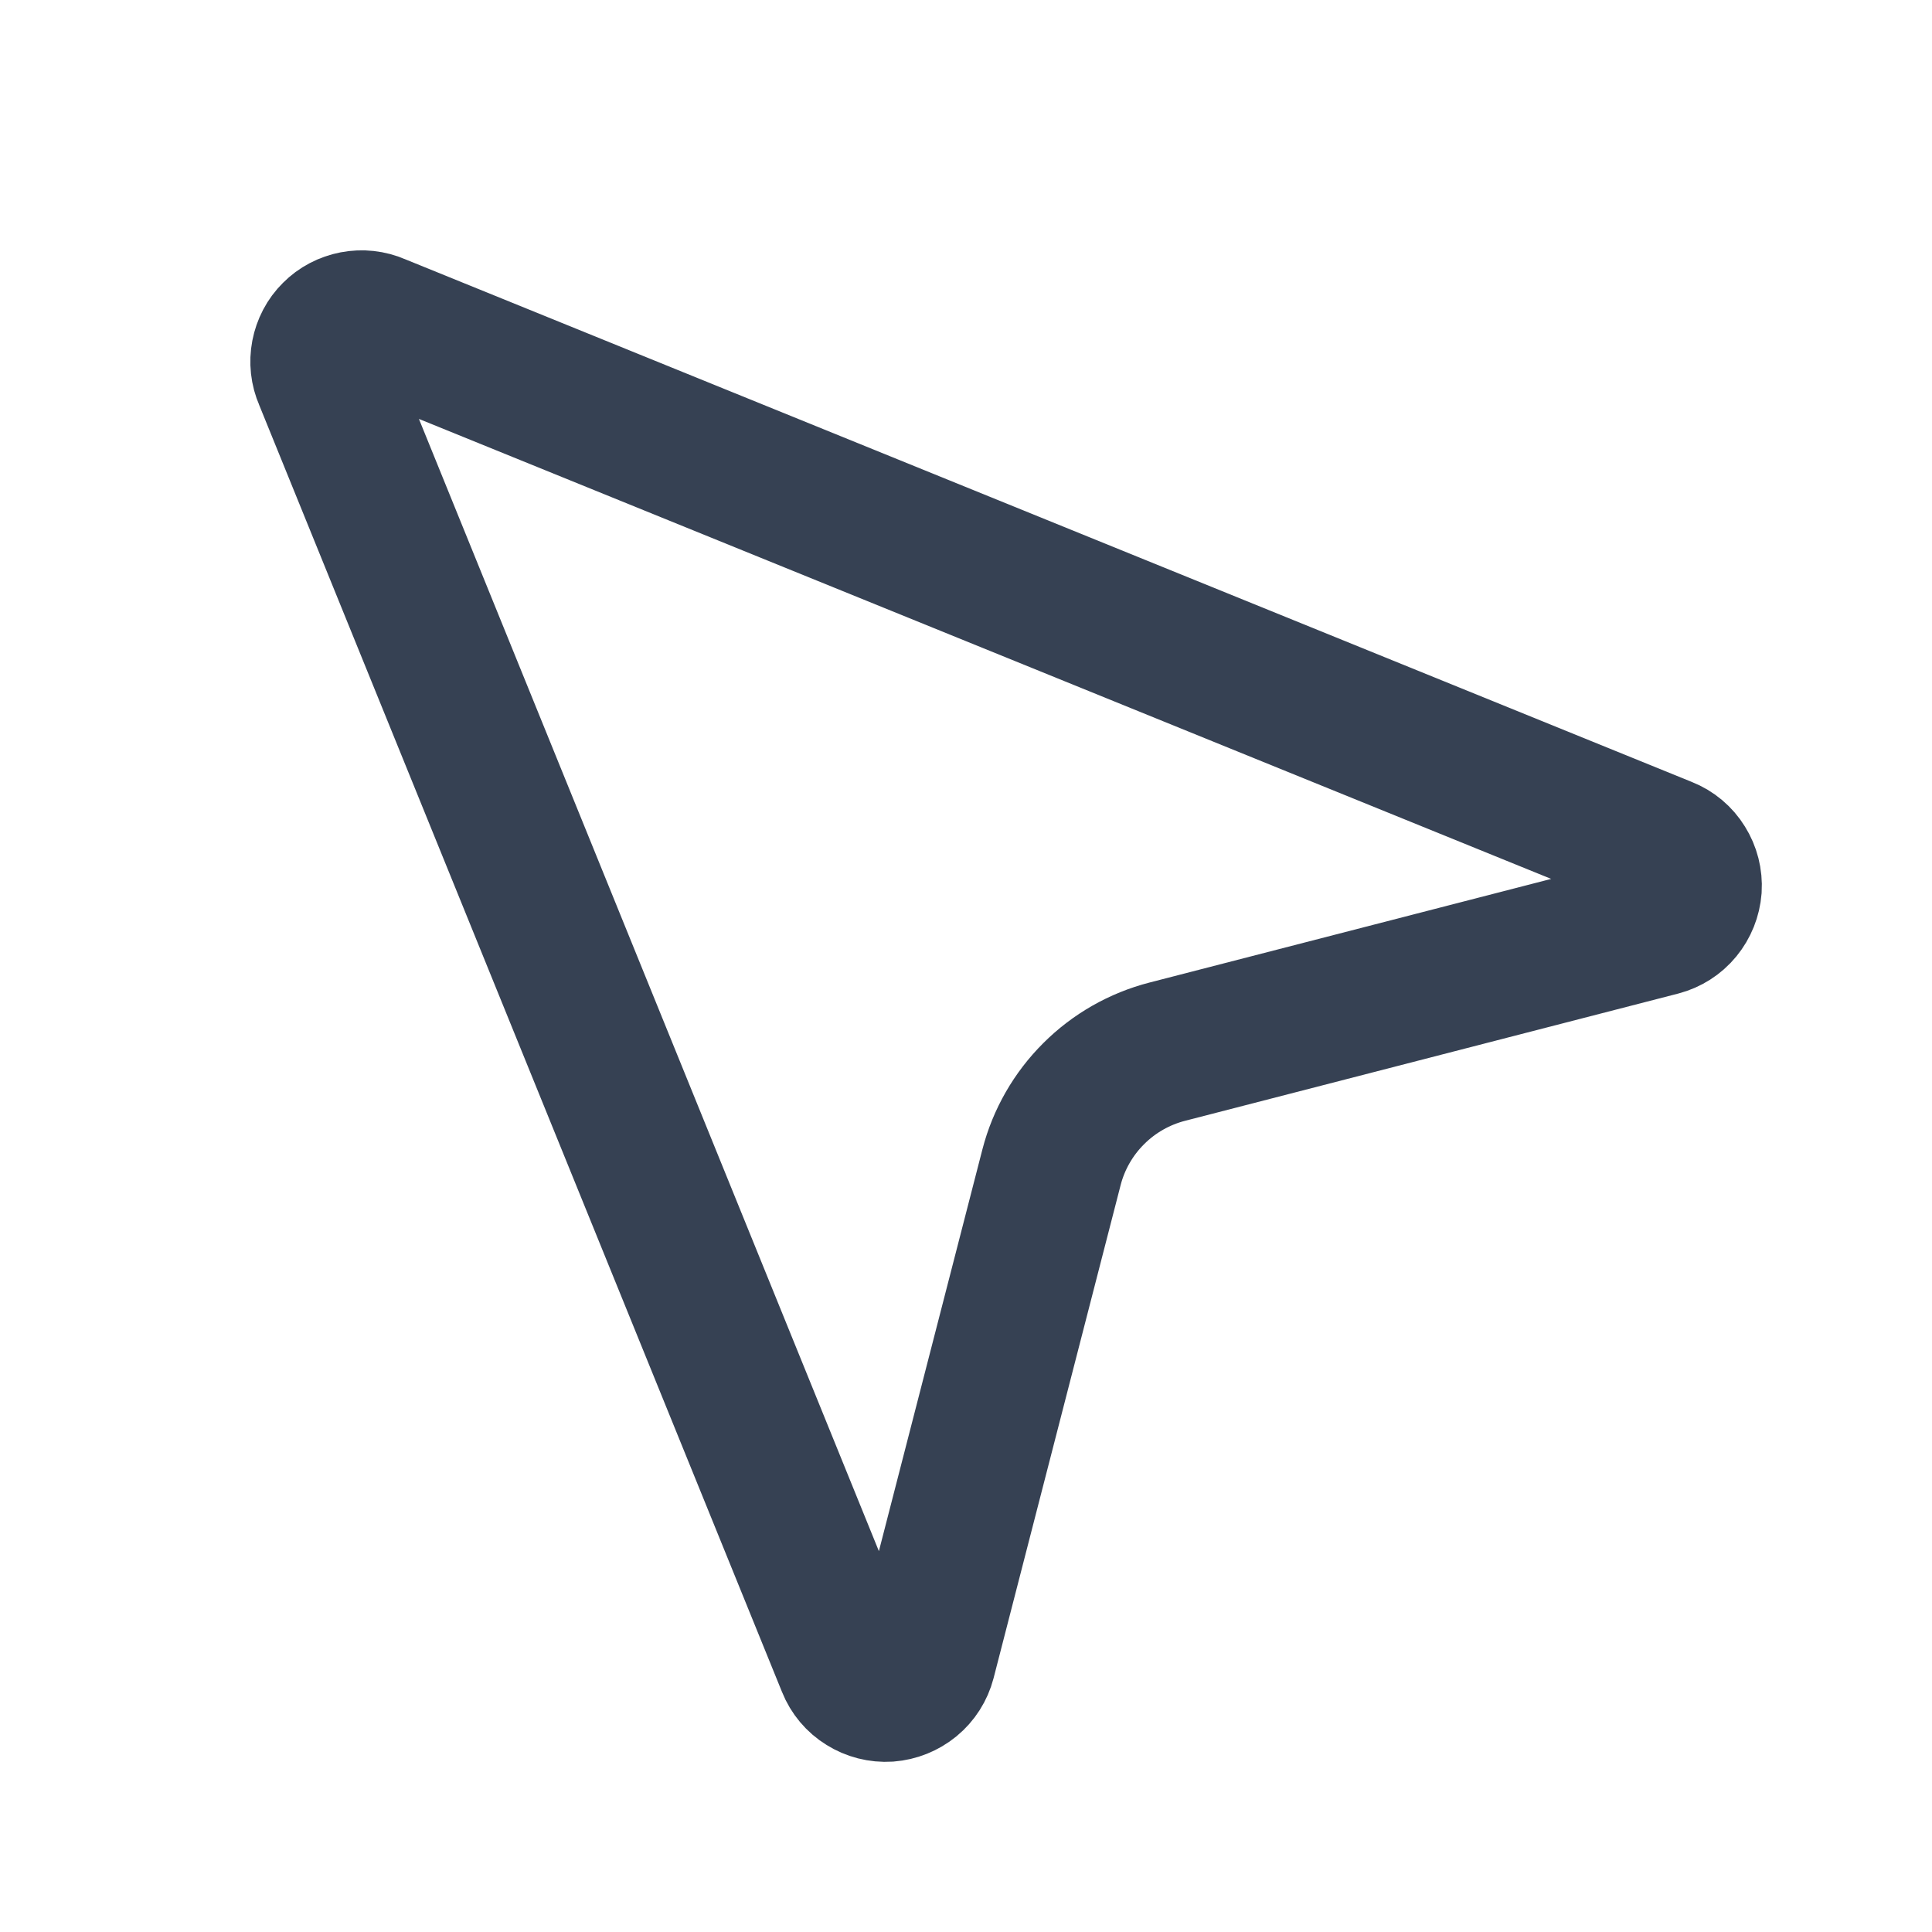
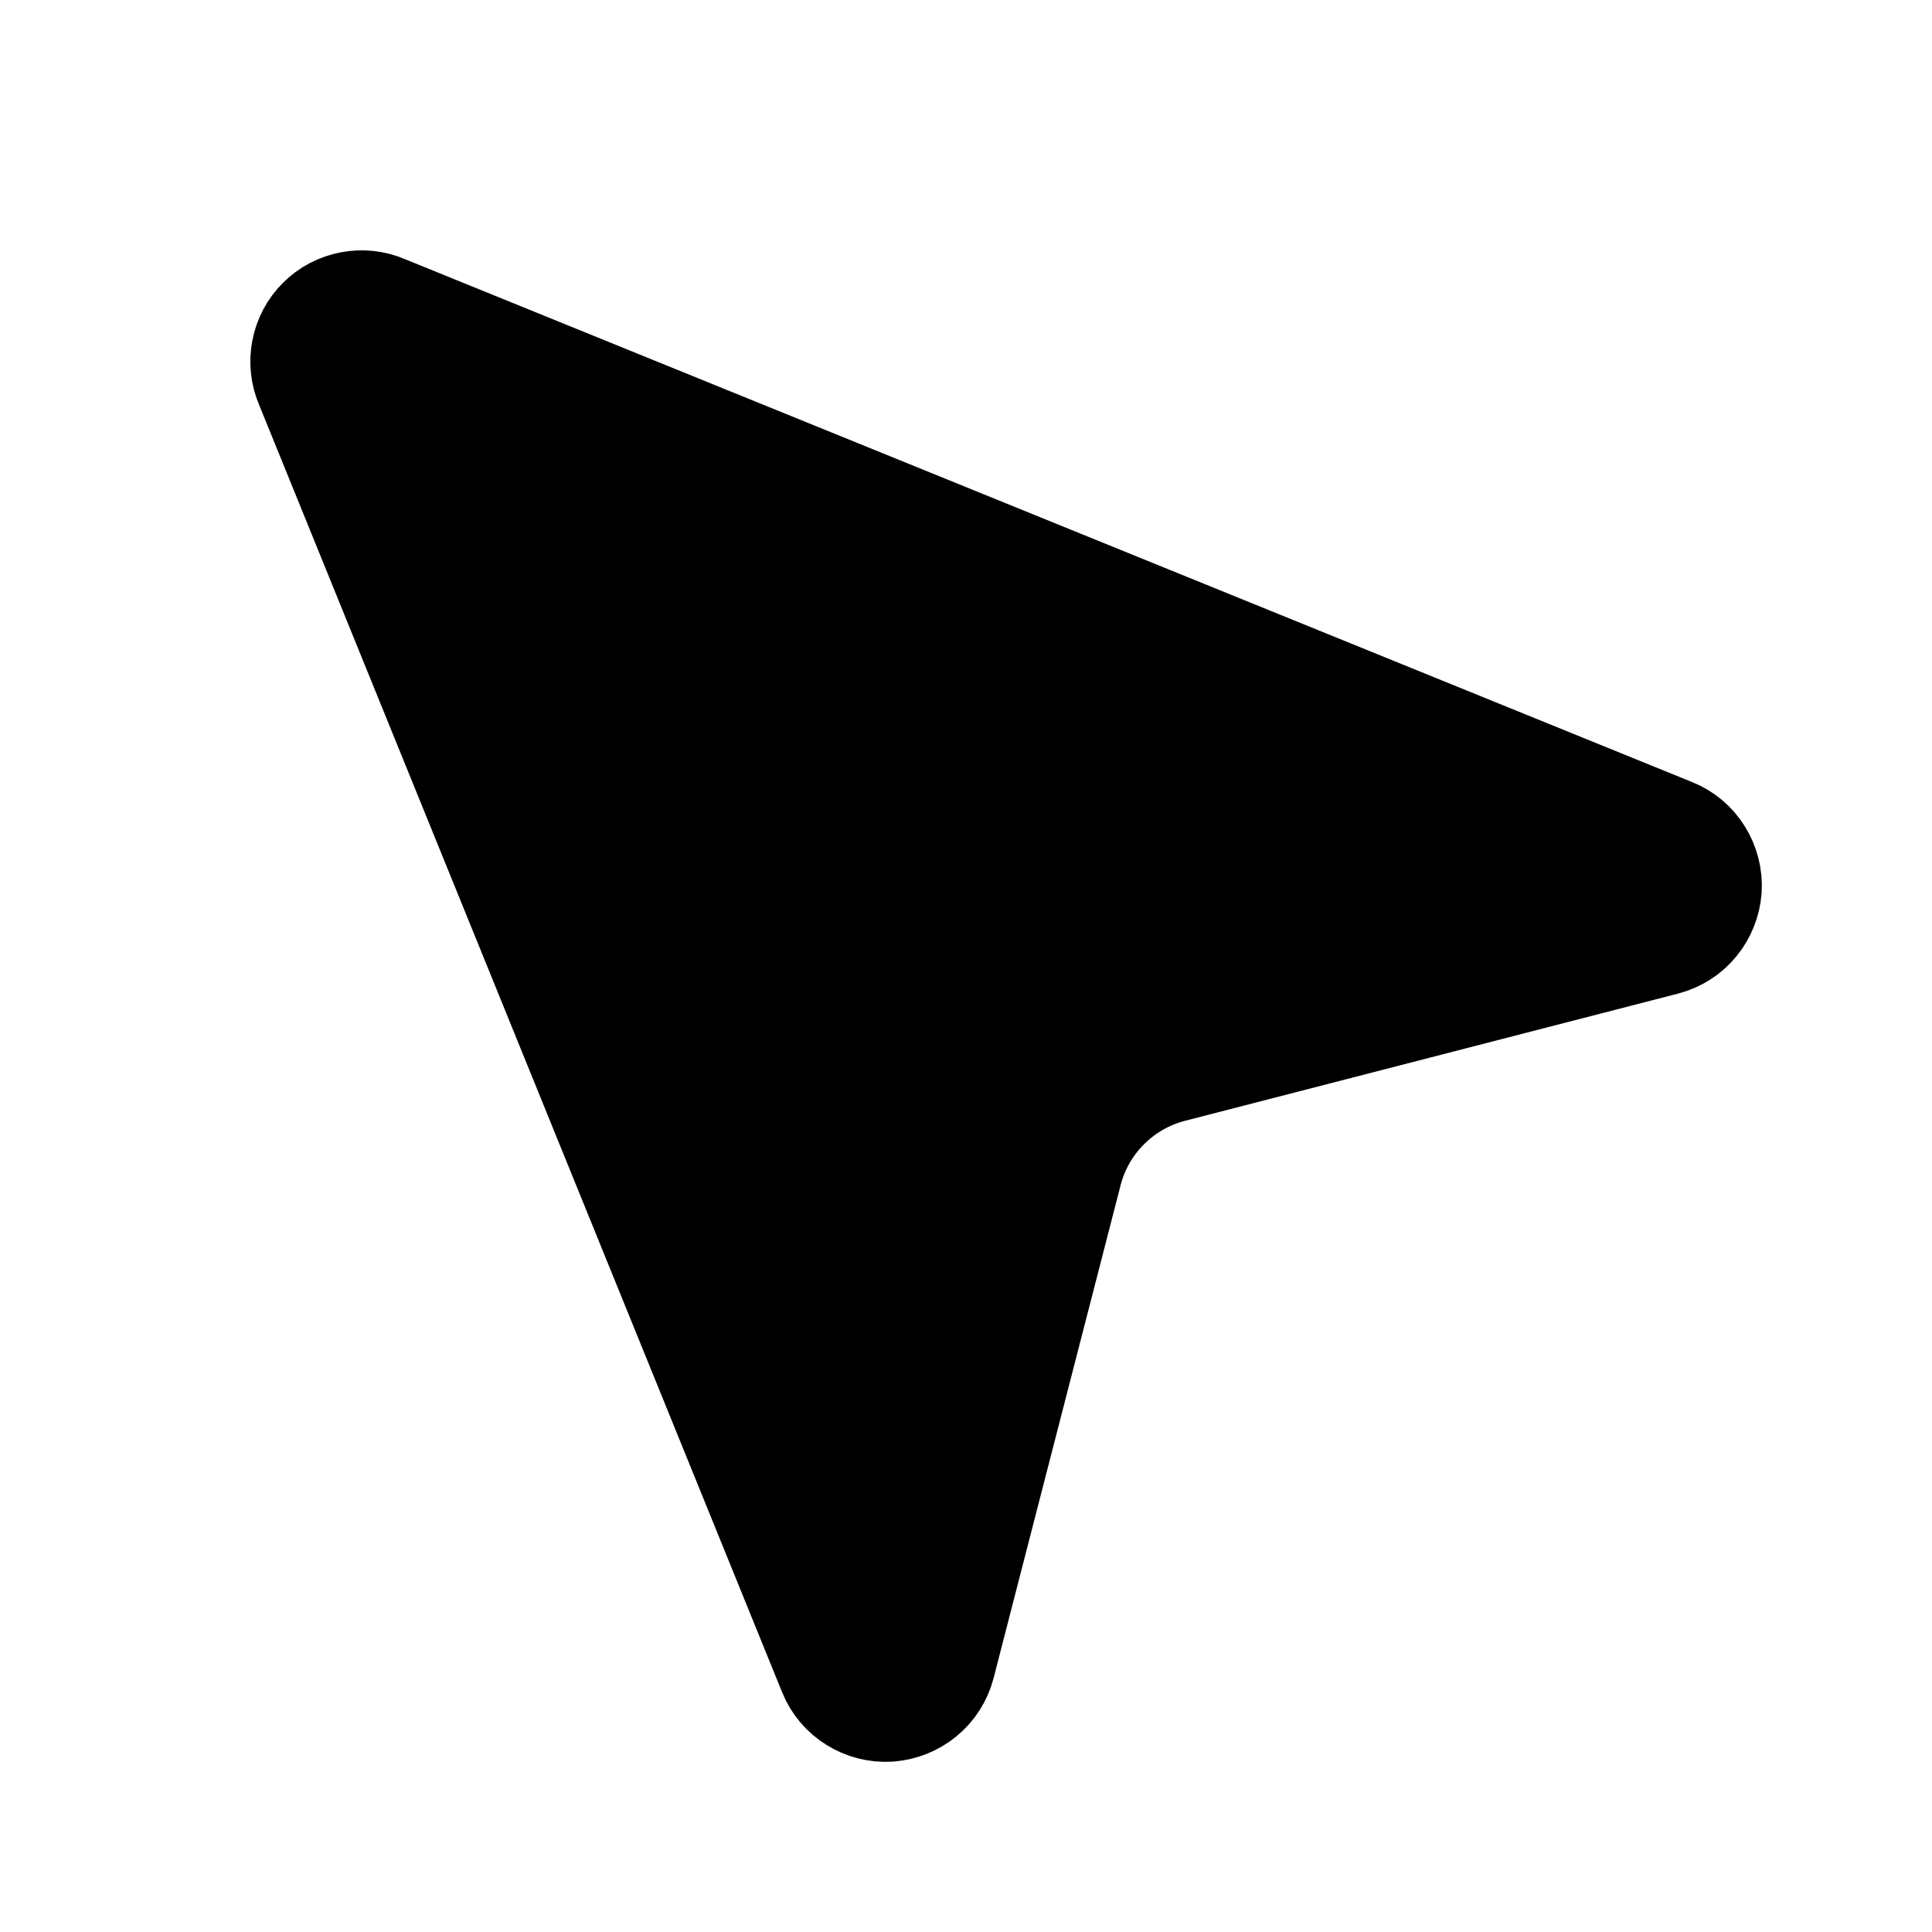
<svg xmlns="http://www.w3.org/2000/svg" width="18" height="18" viewBox="0 0 18 18" fill="none">
-   <path d="M3.028 3.516C2.998 3.448 2.99 3.372 3.004 3.299C3.018 3.226 3.053 3.158 3.106 3.106C3.158 3.053 3.226 3.018 3.299 3.004C3.372 2.99 3.448 2.998 3.516 3.028L15.516 7.903C15.589 7.932 15.651 7.984 15.692 8.051C15.734 8.118 15.754 8.196 15.749 8.275C15.743 8.353 15.713 8.428 15.663 8.489C15.613 8.55 15.545 8.593 15.469 8.613L10.876 9.798C10.616 9.865 10.379 10 10.19 10.189C10 10.378 9.864 10.615 9.797 10.874L8.613 15.469C8.593 15.545 8.55 15.613 8.489 15.663C8.428 15.713 8.353 15.743 8.275 15.749C8.196 15.754 8.118 15.734 8.051 15.692C7.984 15.651 7.932 15.589 7.903 15.516L3.028 3.516Z" stroke="#364153" stroke-width="1.33" stroke-linecap="round" stroke-linejoin="round" />
+   <path d="M3.028 3.516C2.998 3.448 2.99 3.372 3.004 3.299C3.018 3.226 3.053 3.158 3.106 3.106C3.158 3.053 3.226 3.018 3.299 3.004C3.372 2.99 3.448 2.998 3.516 3.028L15.516 7.903C15.589 7.932 15.651 7.984 15.692 8.051C15.734 8.118 15.754 8.196 15.749 8.275C15.743 8.353 15.713 8.428 15.663 8.489C15.613 8.55 15.545 8.593 15.469 8.613L10.876 9.798C10.616 9.865 10.379 10 10.19 10.189C10 10.378 9.864 10.615 9.797 10.874L8.613 15.469C8.593 15.545 8.55 15.613 8.489 15.663C8.428 15.713 8.353 15.743 8.275 15.749C8.196 15.754 8.118 15.734 8.051 15.692C7.984 15.651 7.932 15.589 7.903 15.516L3.028 3.516Z" stroke="currentColor" fill="currentColor" stroke-width="1.33" stroke-linecap="round" stroke-linejoin="round" />
</svg>
